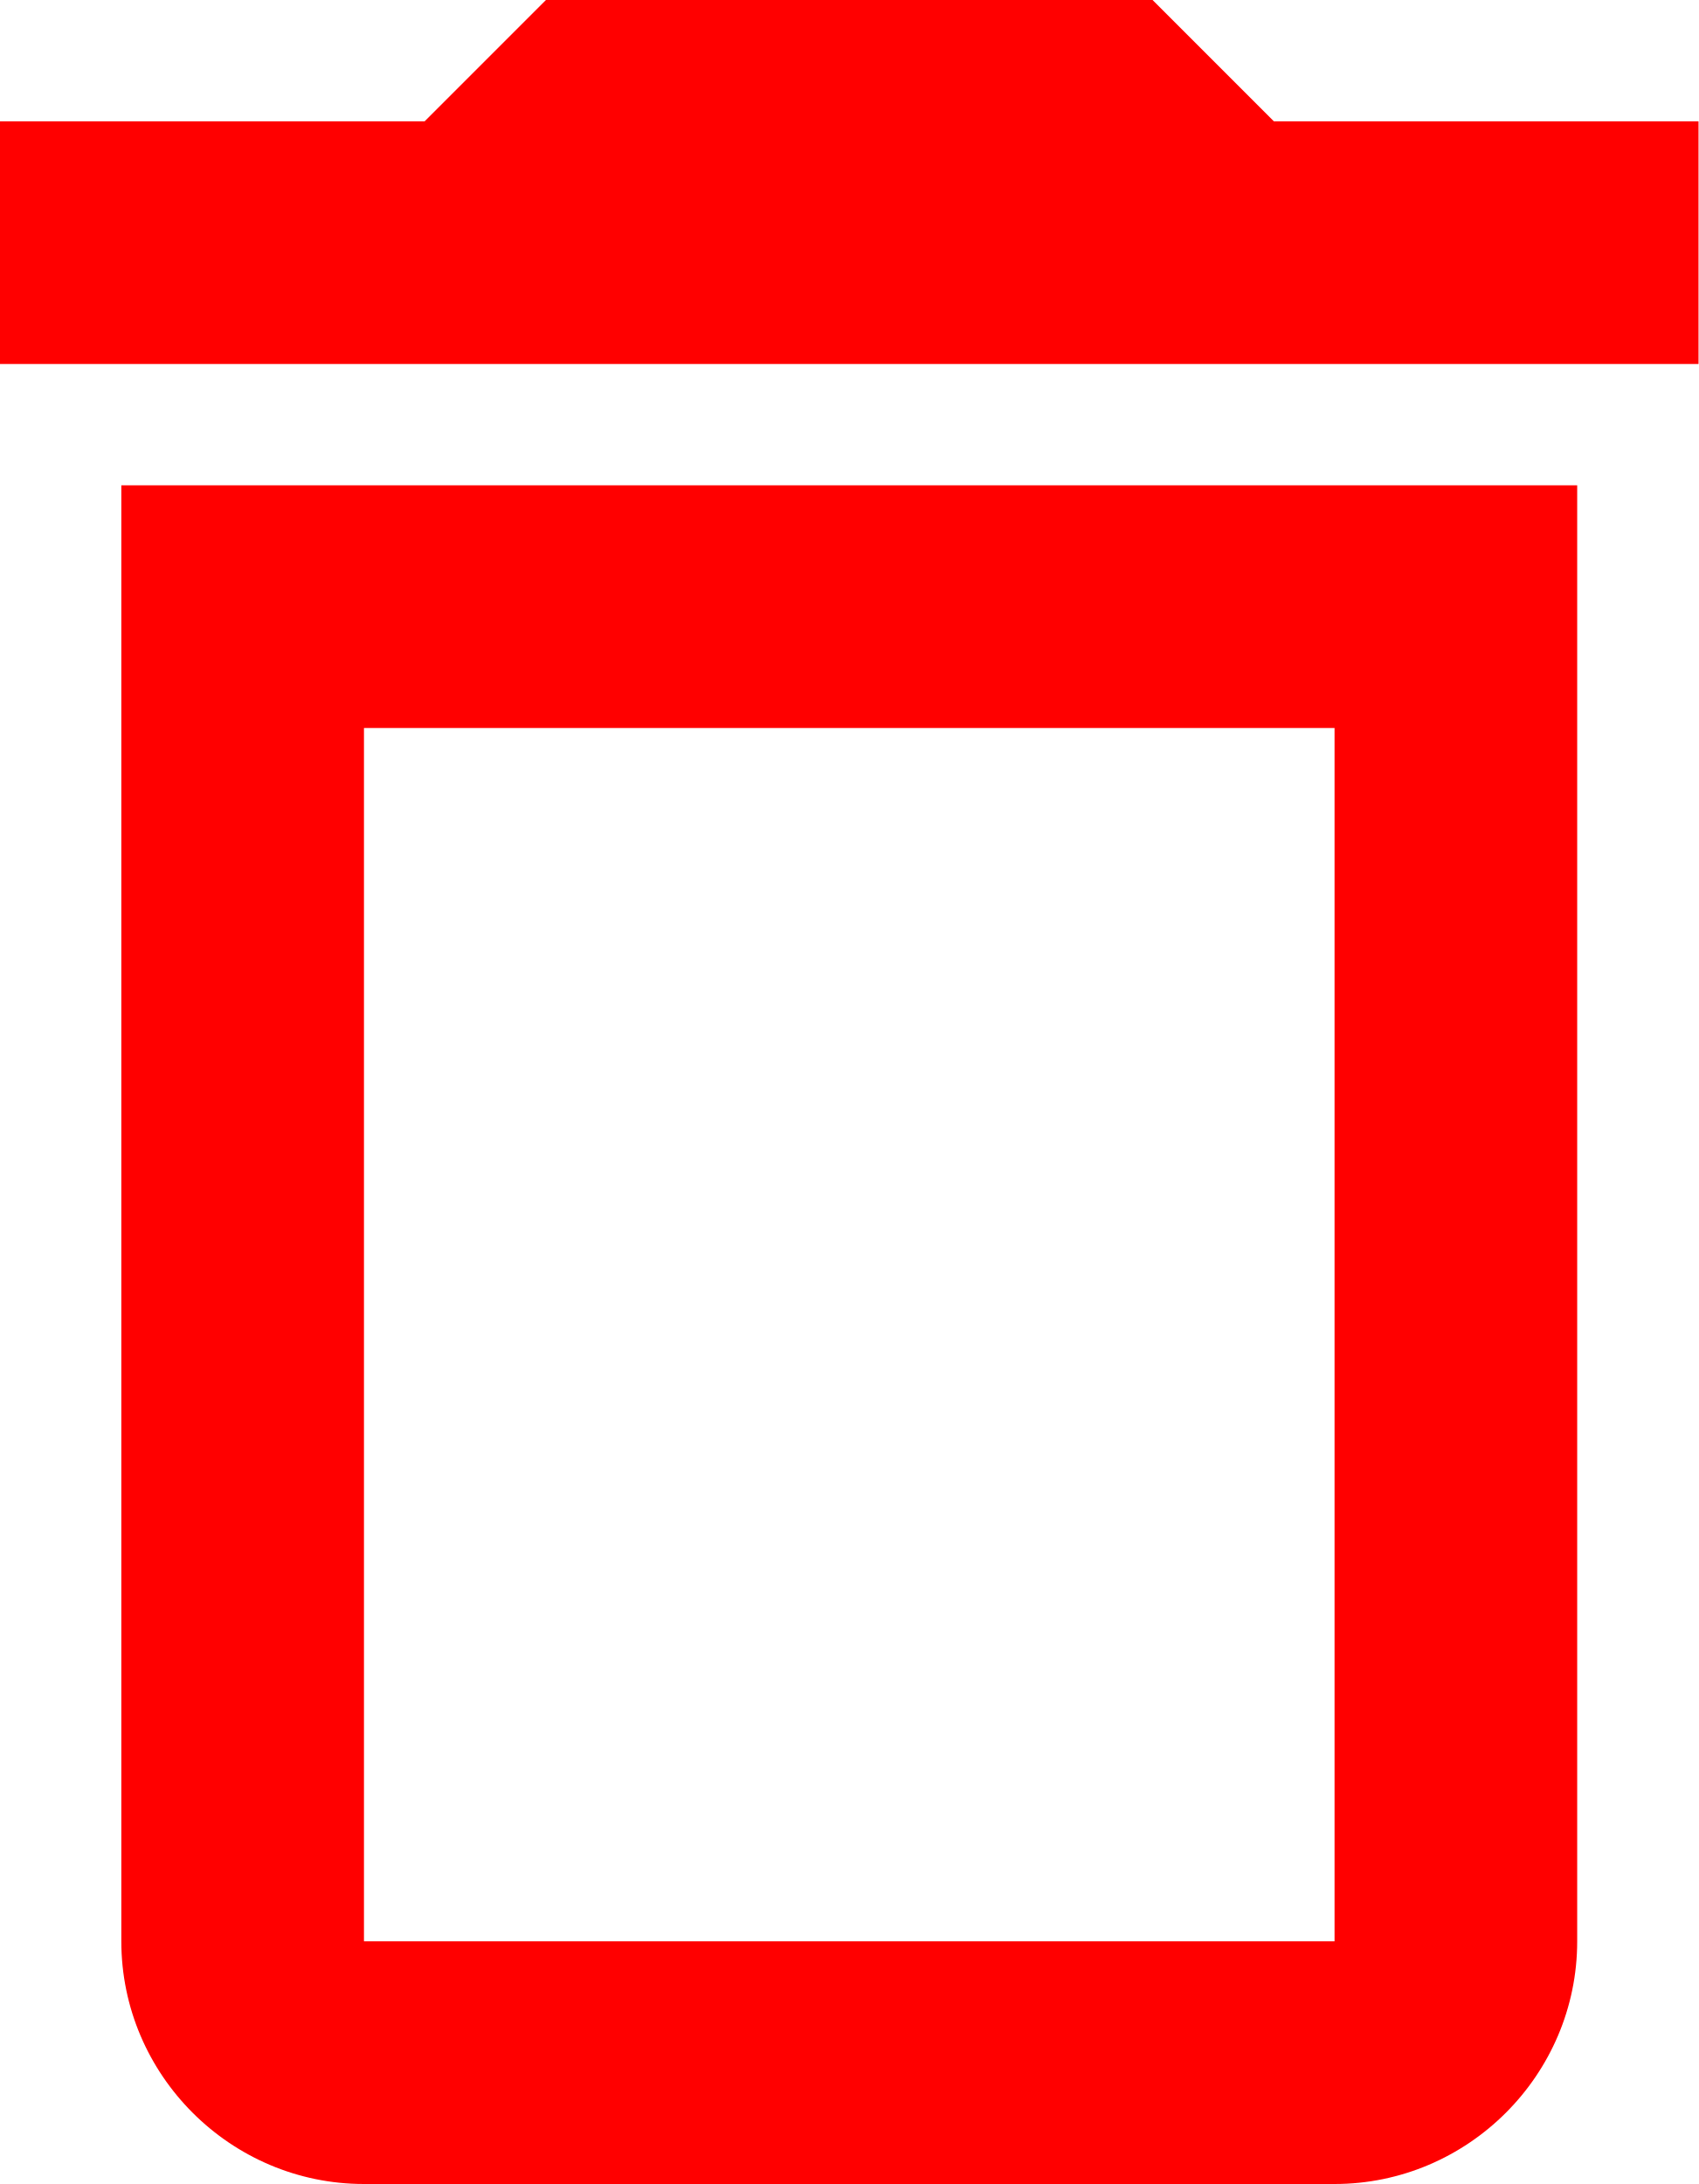
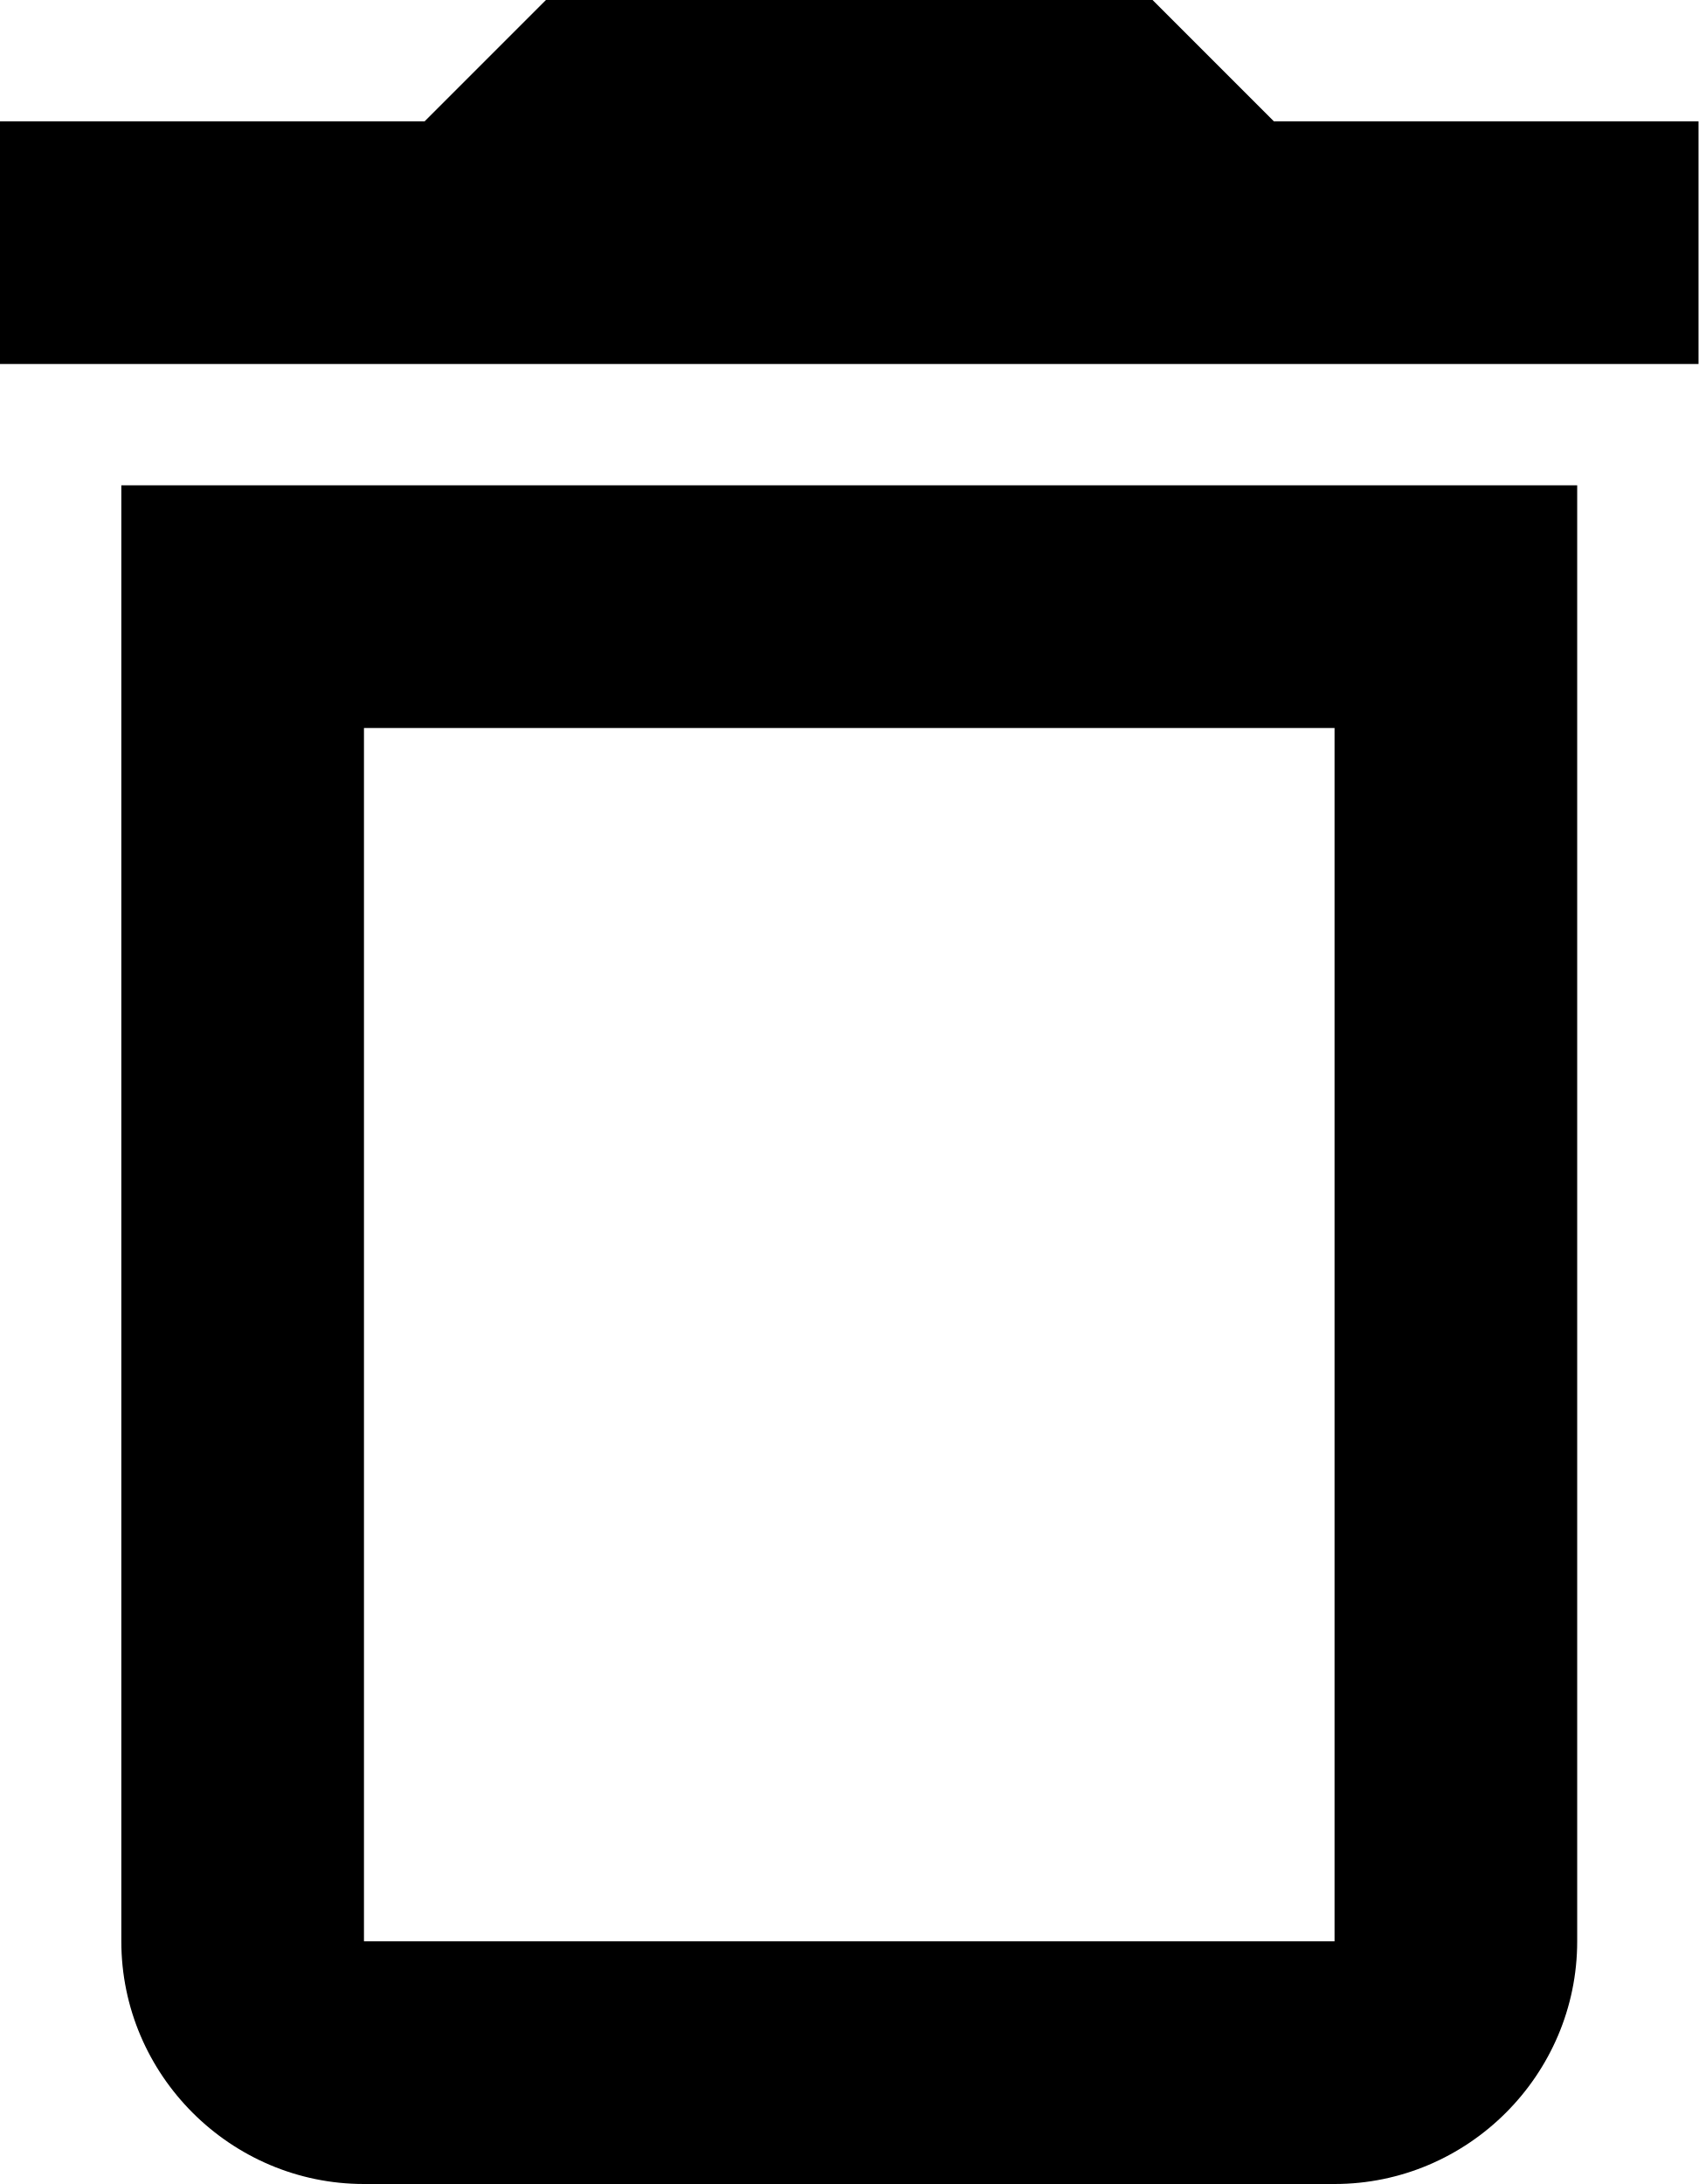
<svg xmlns="http://www.w3.org/2000/svg" width="21" height="27" viewBox="0 0 21 27" fill="none">
-   <path d="M1.5 24C1.5 25.65 2.85 27 4.5 27H16.5C18.15 27 19.5 25.65 19.5 24V6H1.5V24ZM4.5 9H16.5V24H4.5V9ZM15.75 1.5L14.25 0H6.75L5.25 1.5H0V4.5H21V1.5H15.75Z" fill="#FF0000" />
+   <path d="M1.5 24C1.5 25.65 2.85 27 4.5 27H16.5C18.15 27 19.5 25.65 19.5 24V6H1.5V24ZM4.5 9H16.5V24H4.5V9ZM15.75 1.5L14.25 0H6.75L5.25 1.5H0V4.5H21V1.5H15.75Z" fill="currentColor" />
</svg>
